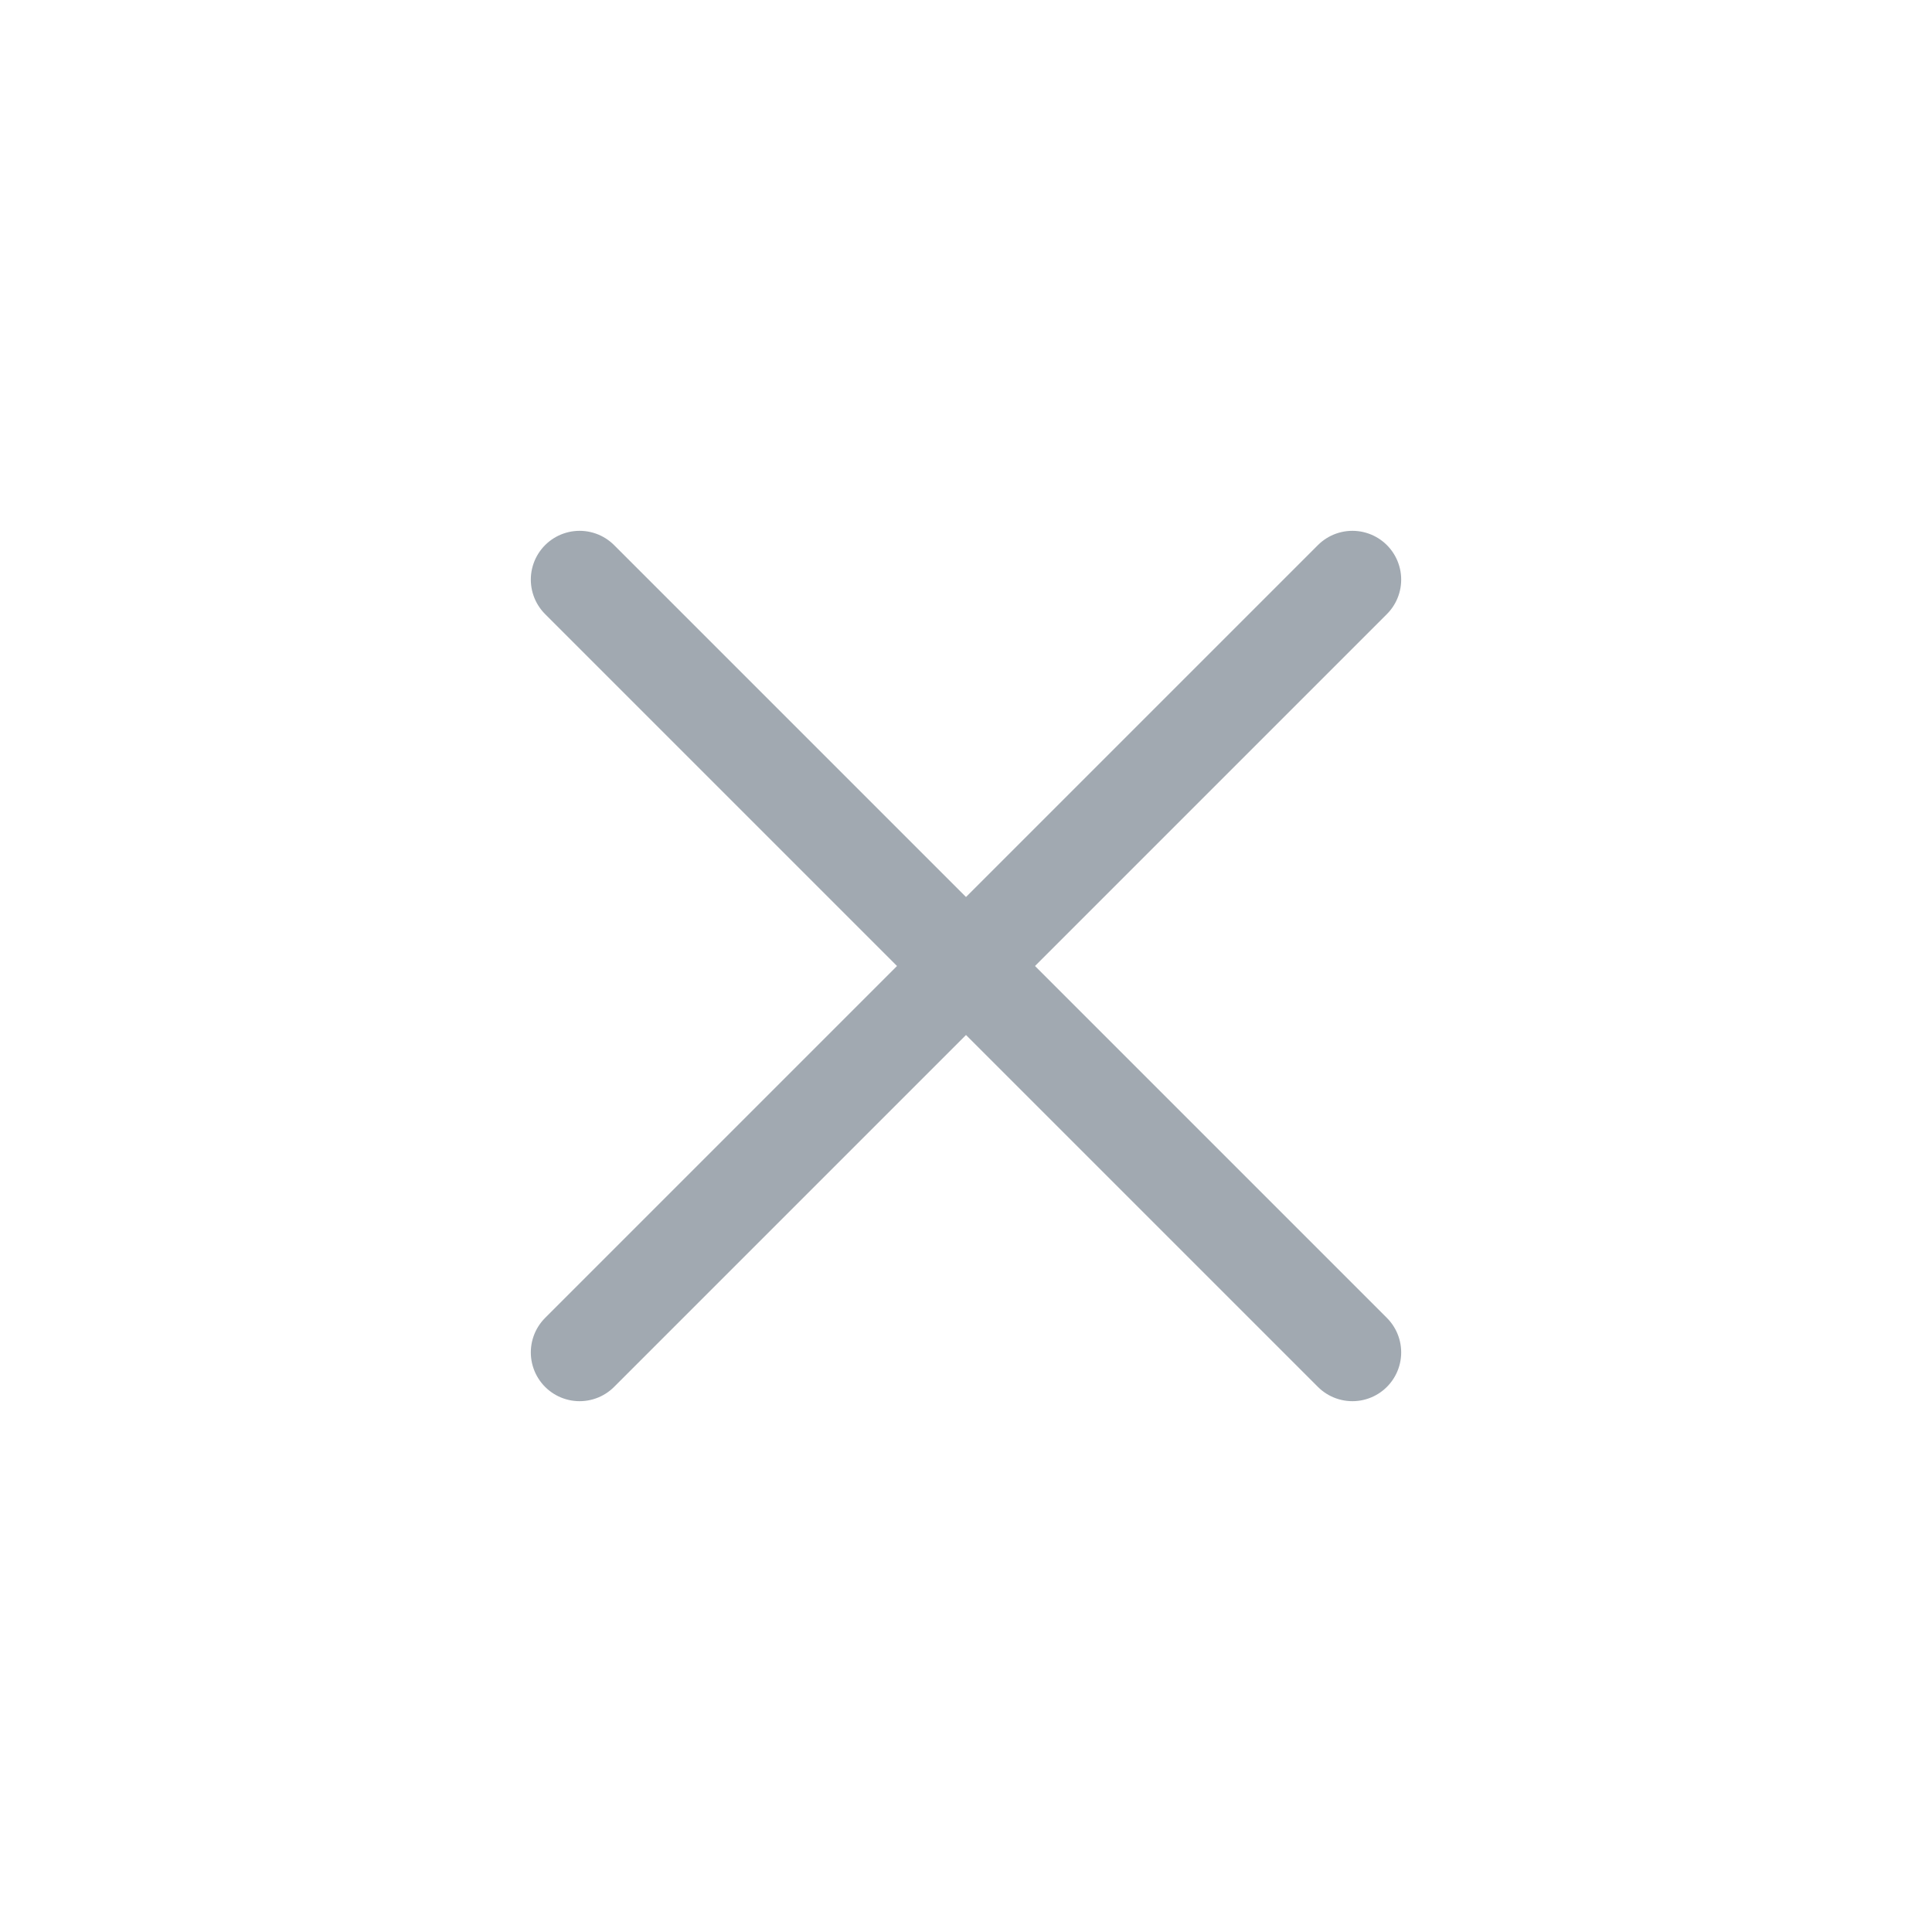
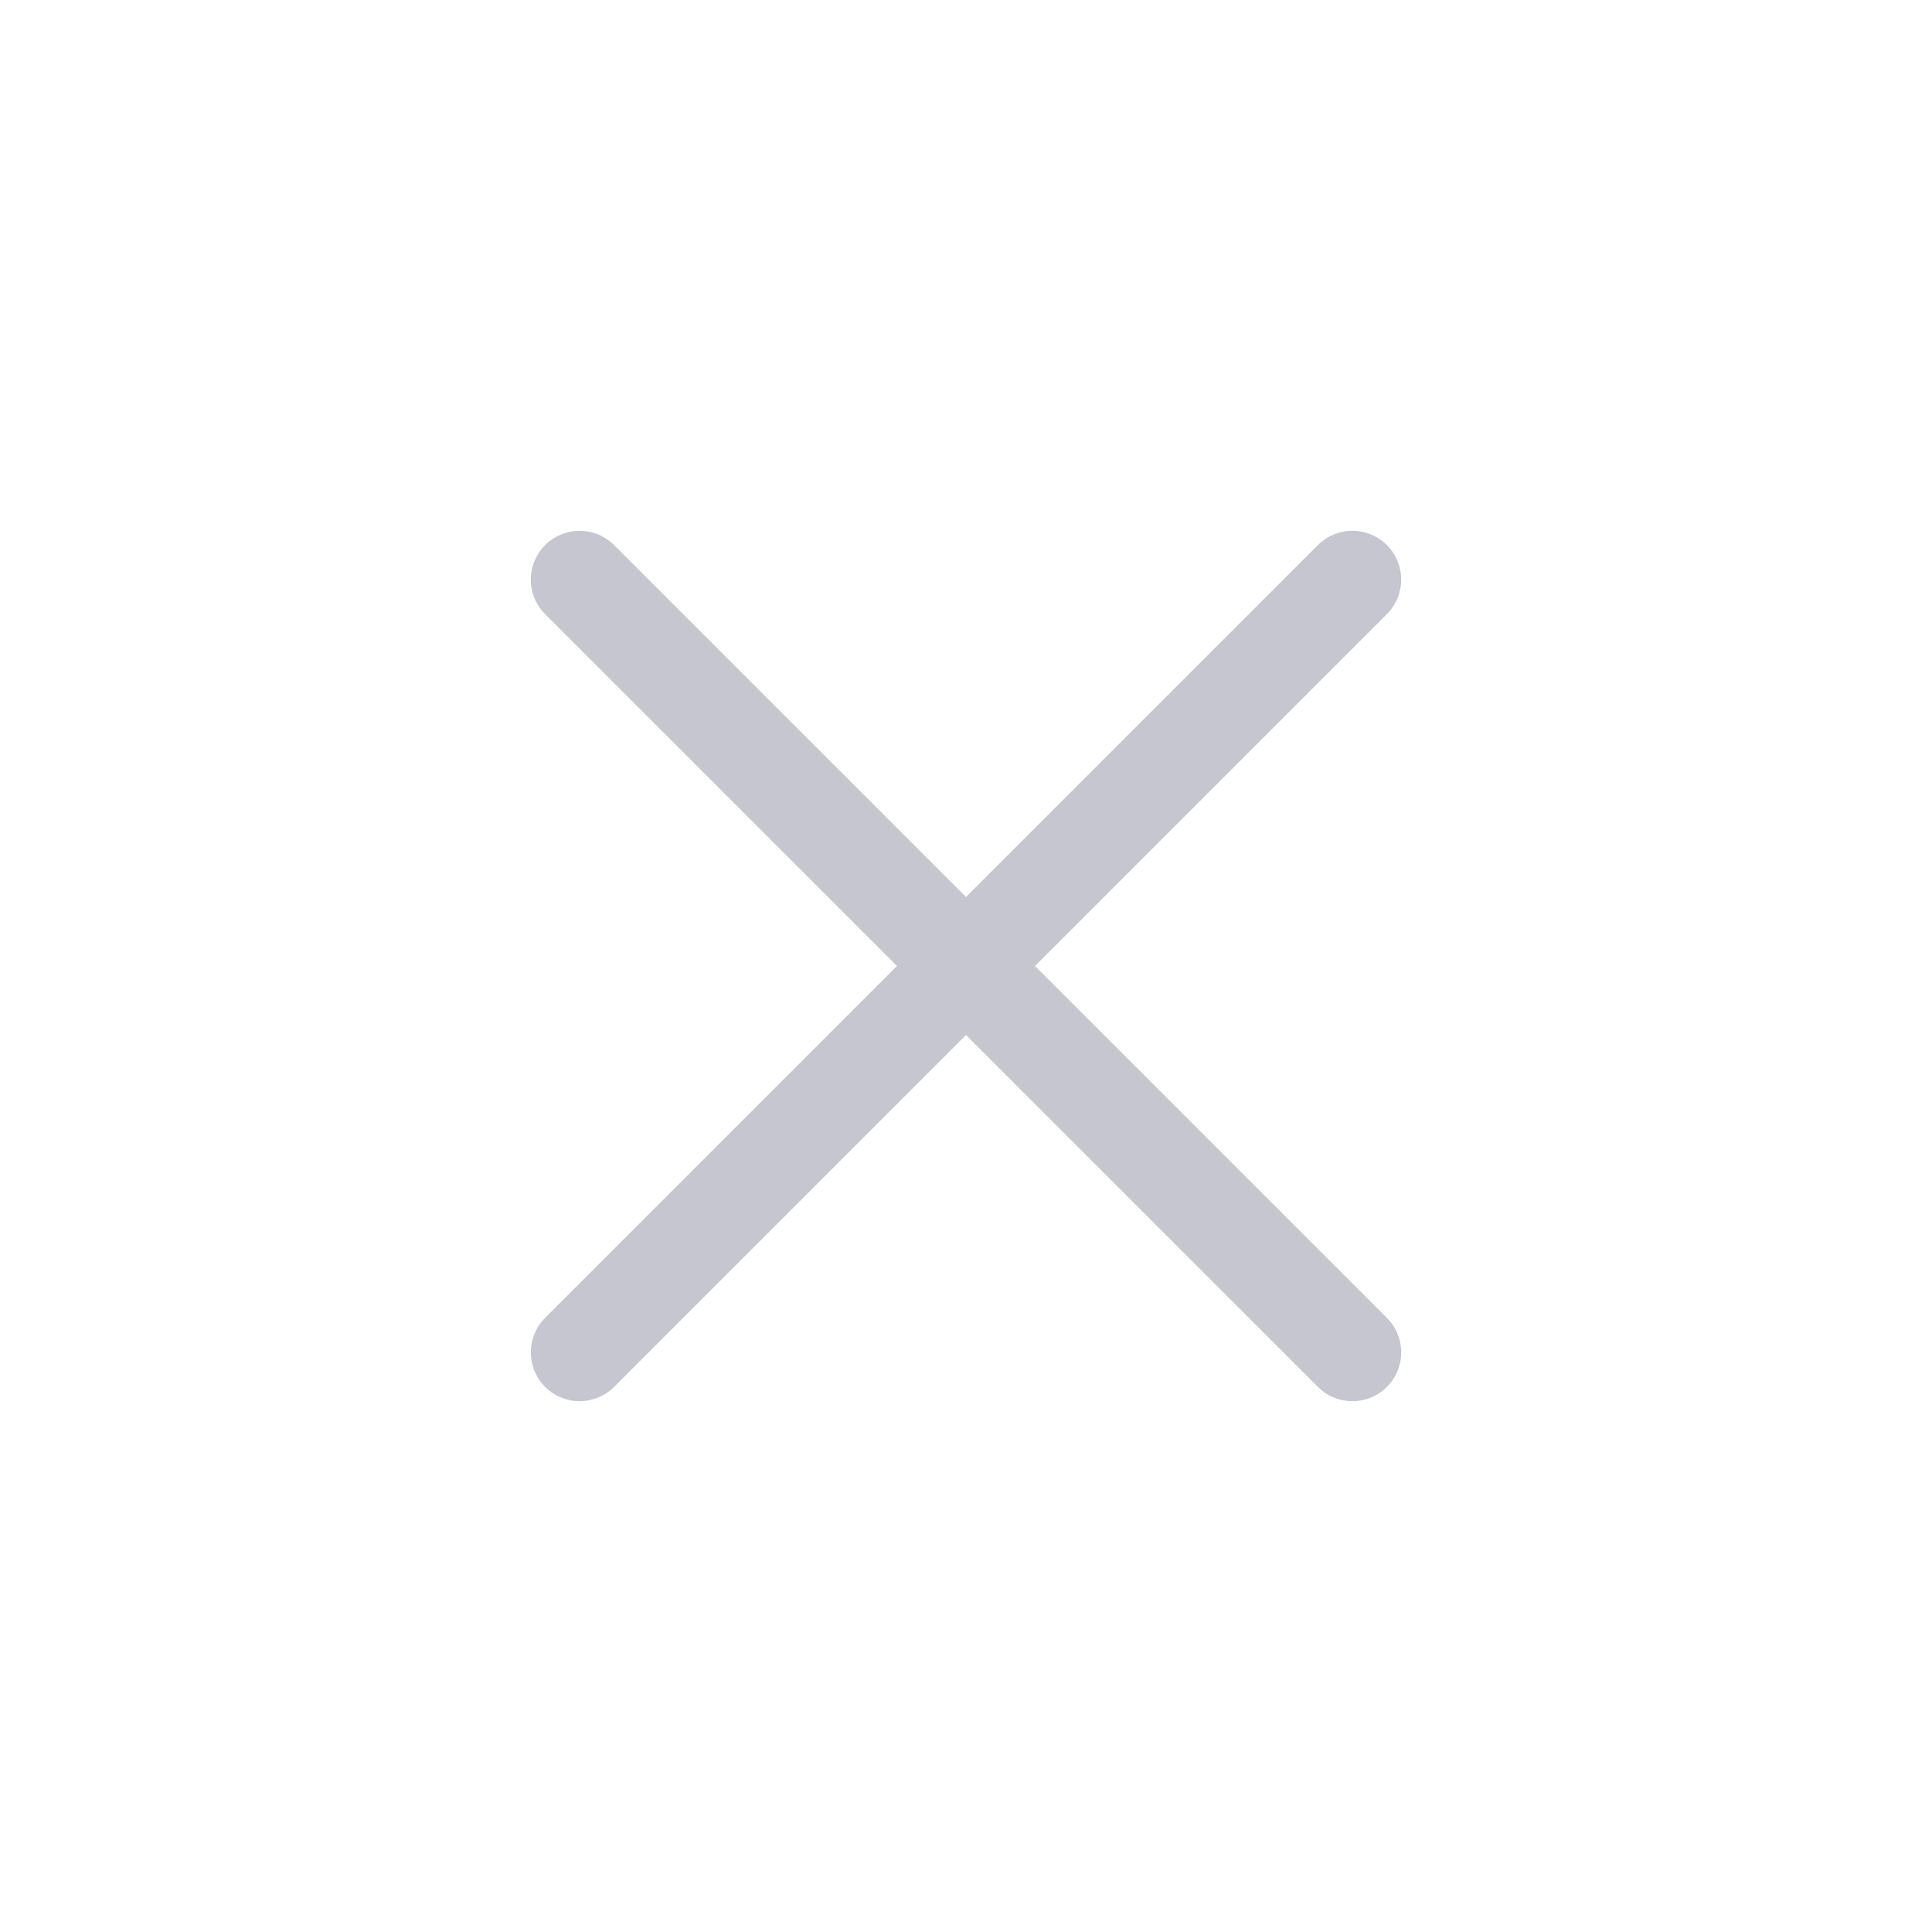
<svg xmlns="http://www.w3.org/2000/svg" viewBox="0 0 50 50" version="1.2" baseProfile="tiny">
  <defs>
</defs>
  <g fill="none" stroke="black" stroke-width="1" fill-rule="evenodd" stroke-linecap="square" stroke-linejoin="bevel">
    <g fill="none" stroke="#000000" stroke-opacity="1" stroke-width="1" stroke-linecap="square" stroke-linejoin="bevel" transform="matrix(1,0,0,1,0,0)" font-family="Sans Serif" font-size="9" font-weight="400" font-style="normal">
</g>
-     <g fill="none" stroke="#a1a9b1" stroke-opacity="1" stroke-width="1.01" stroke-linecap="round" stroke-linejoin="miter" stroke-miterlimit="2" transform="matrix(2.5,0,0,2.5,2.5,2.5)" font-family="Sans Serif" font-size="9" font-weight="400" font-style="normal">
+     <g fill="none" stroke="#c5c6d0" stroke-opacity="1" stroke-width="1.01" stroke-linecap="round" stroke-linejoin="miter" stroke-miterlimit="2" transform="matrix(2.5,0,0,2.5,2.5,2.5)" font-family="Sans Serif" font-size="9" font-weight="400" font-style="normal">
      <polyline fill="none" vector-effect="none" points="5,5 13,13 " />
      <polyline fill="none" vector-effect="none" points="13,5 5,13 " />
    </g>
    <g fill="none" stroke="#000000" stroke-opacity="1" stroke-width="1" stroke-linecap="square" stroke-linejoin="bevel" transform="matrix(1,0,0,1,0,0)" font-family="Sans Serif" font-size="9" font-weight="400" font-style="normal">
</g>
  </g>
</svg>
